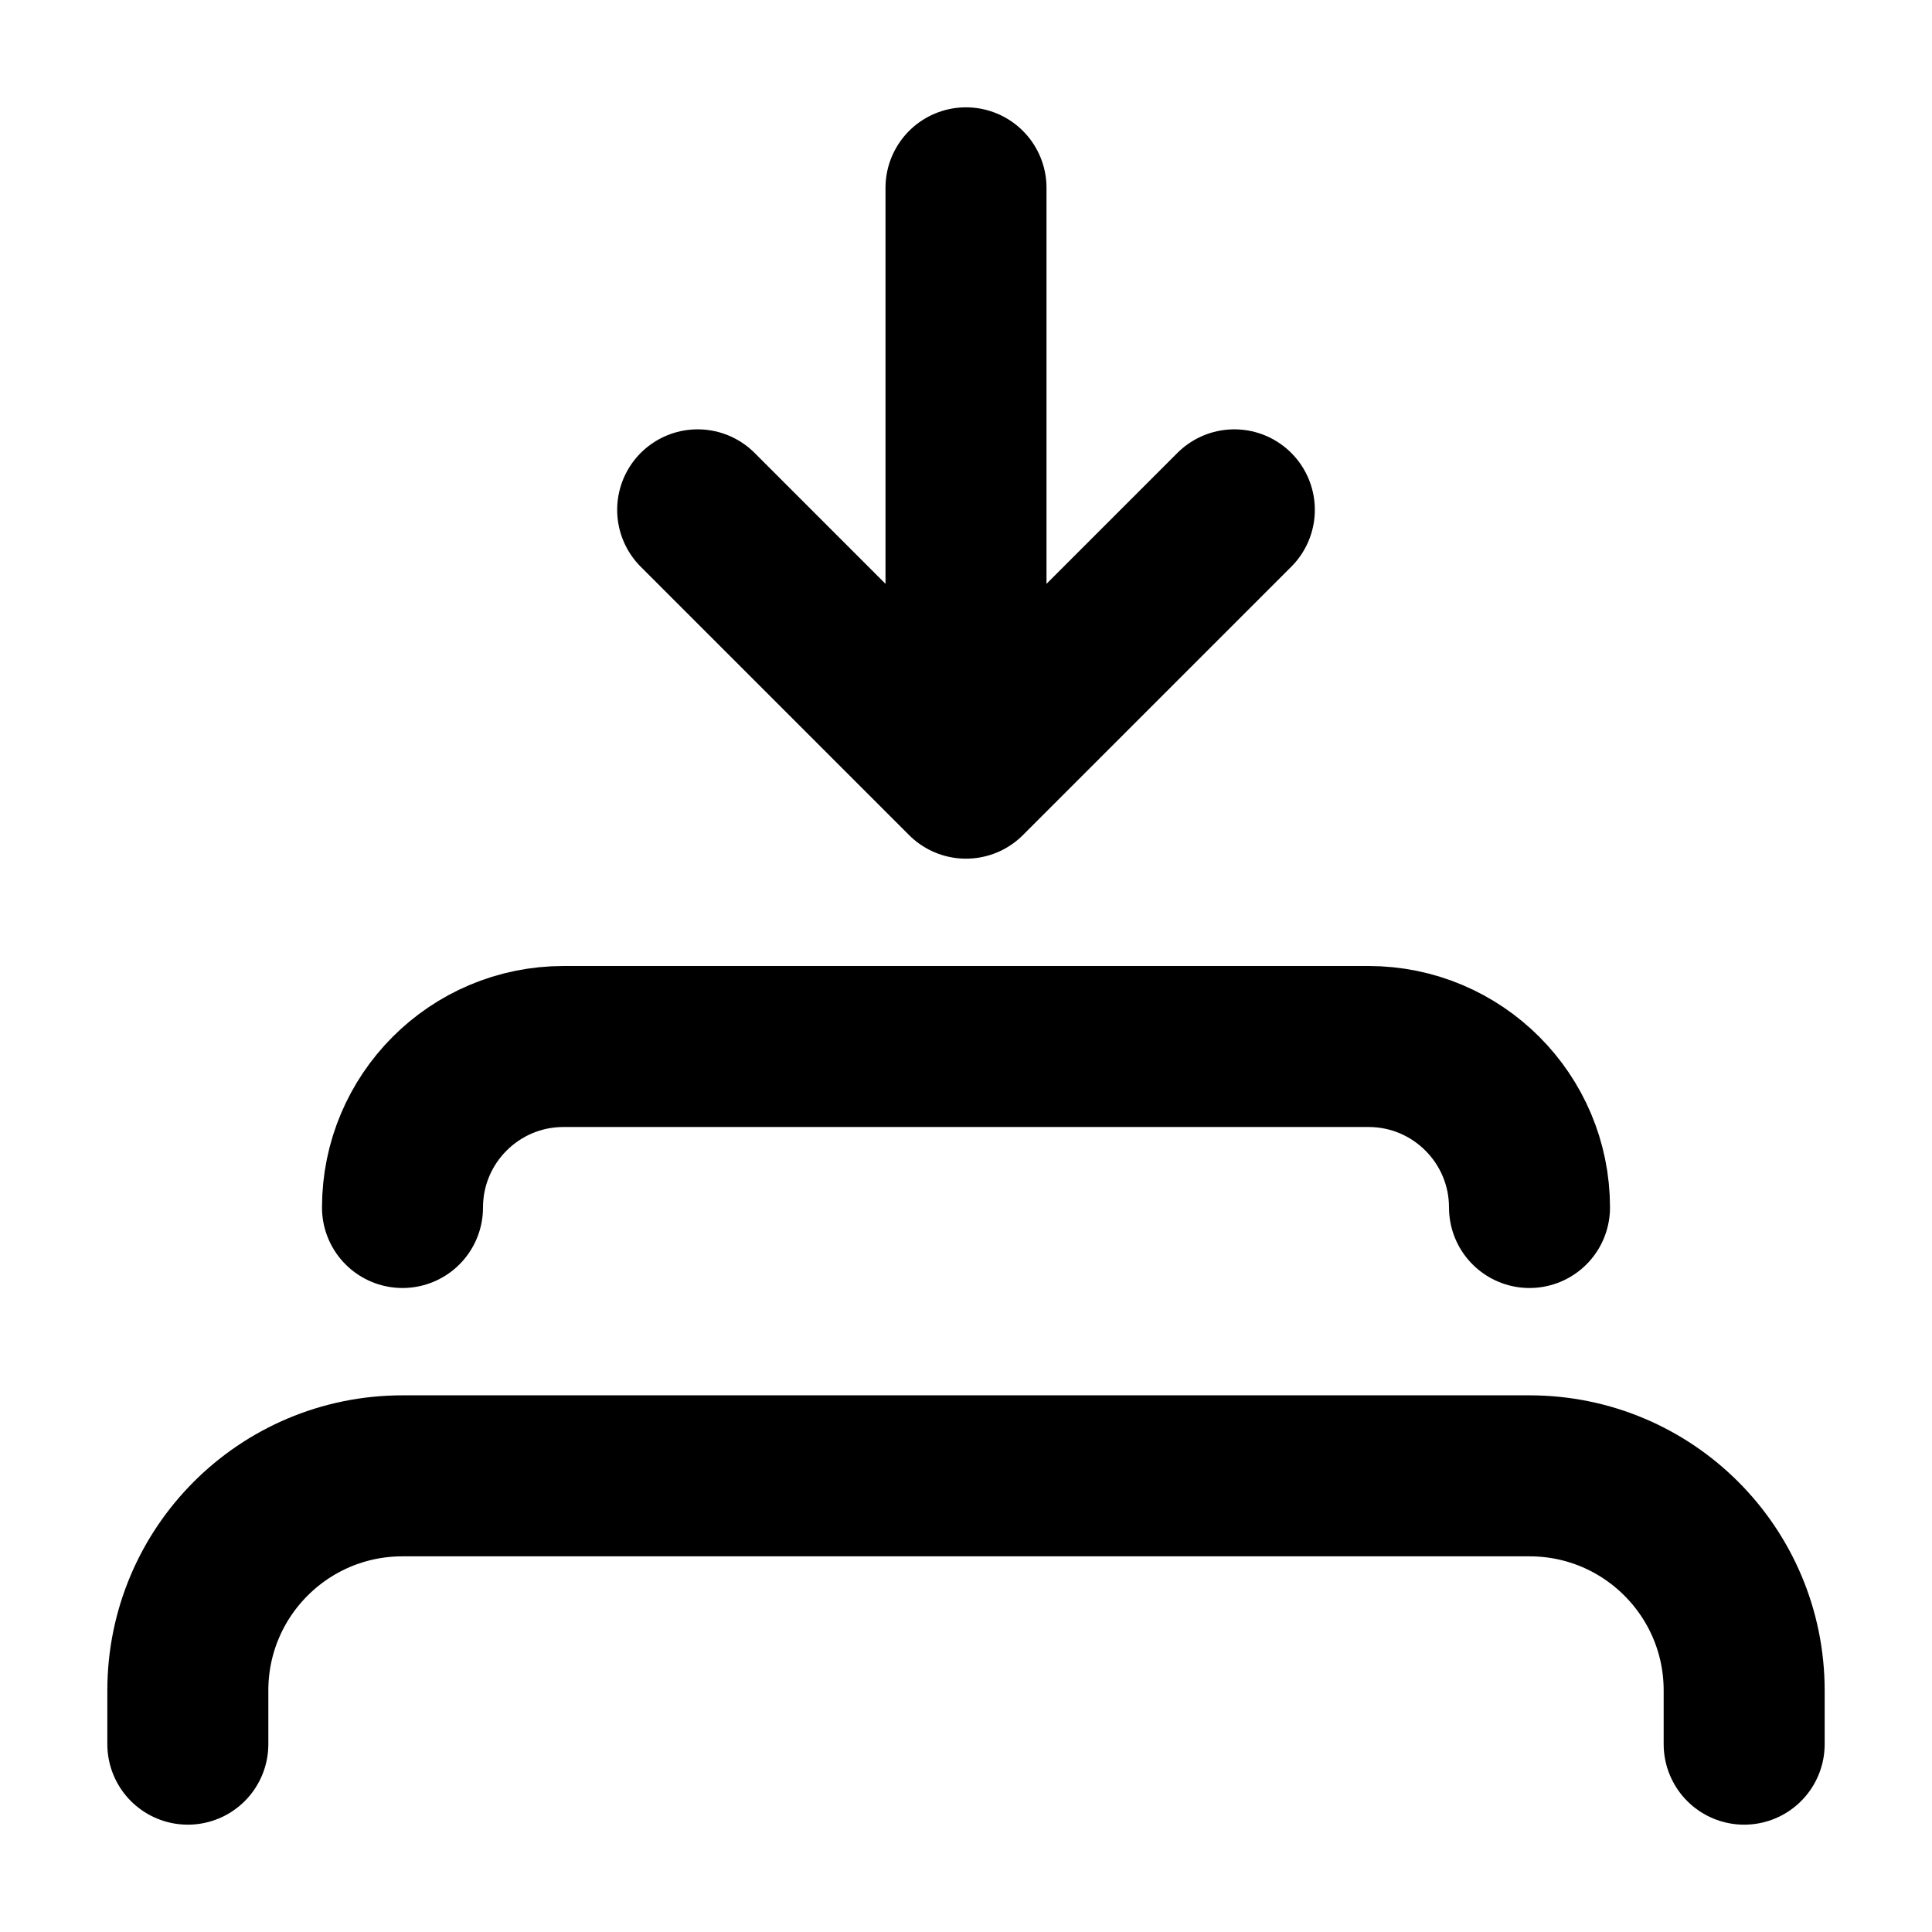
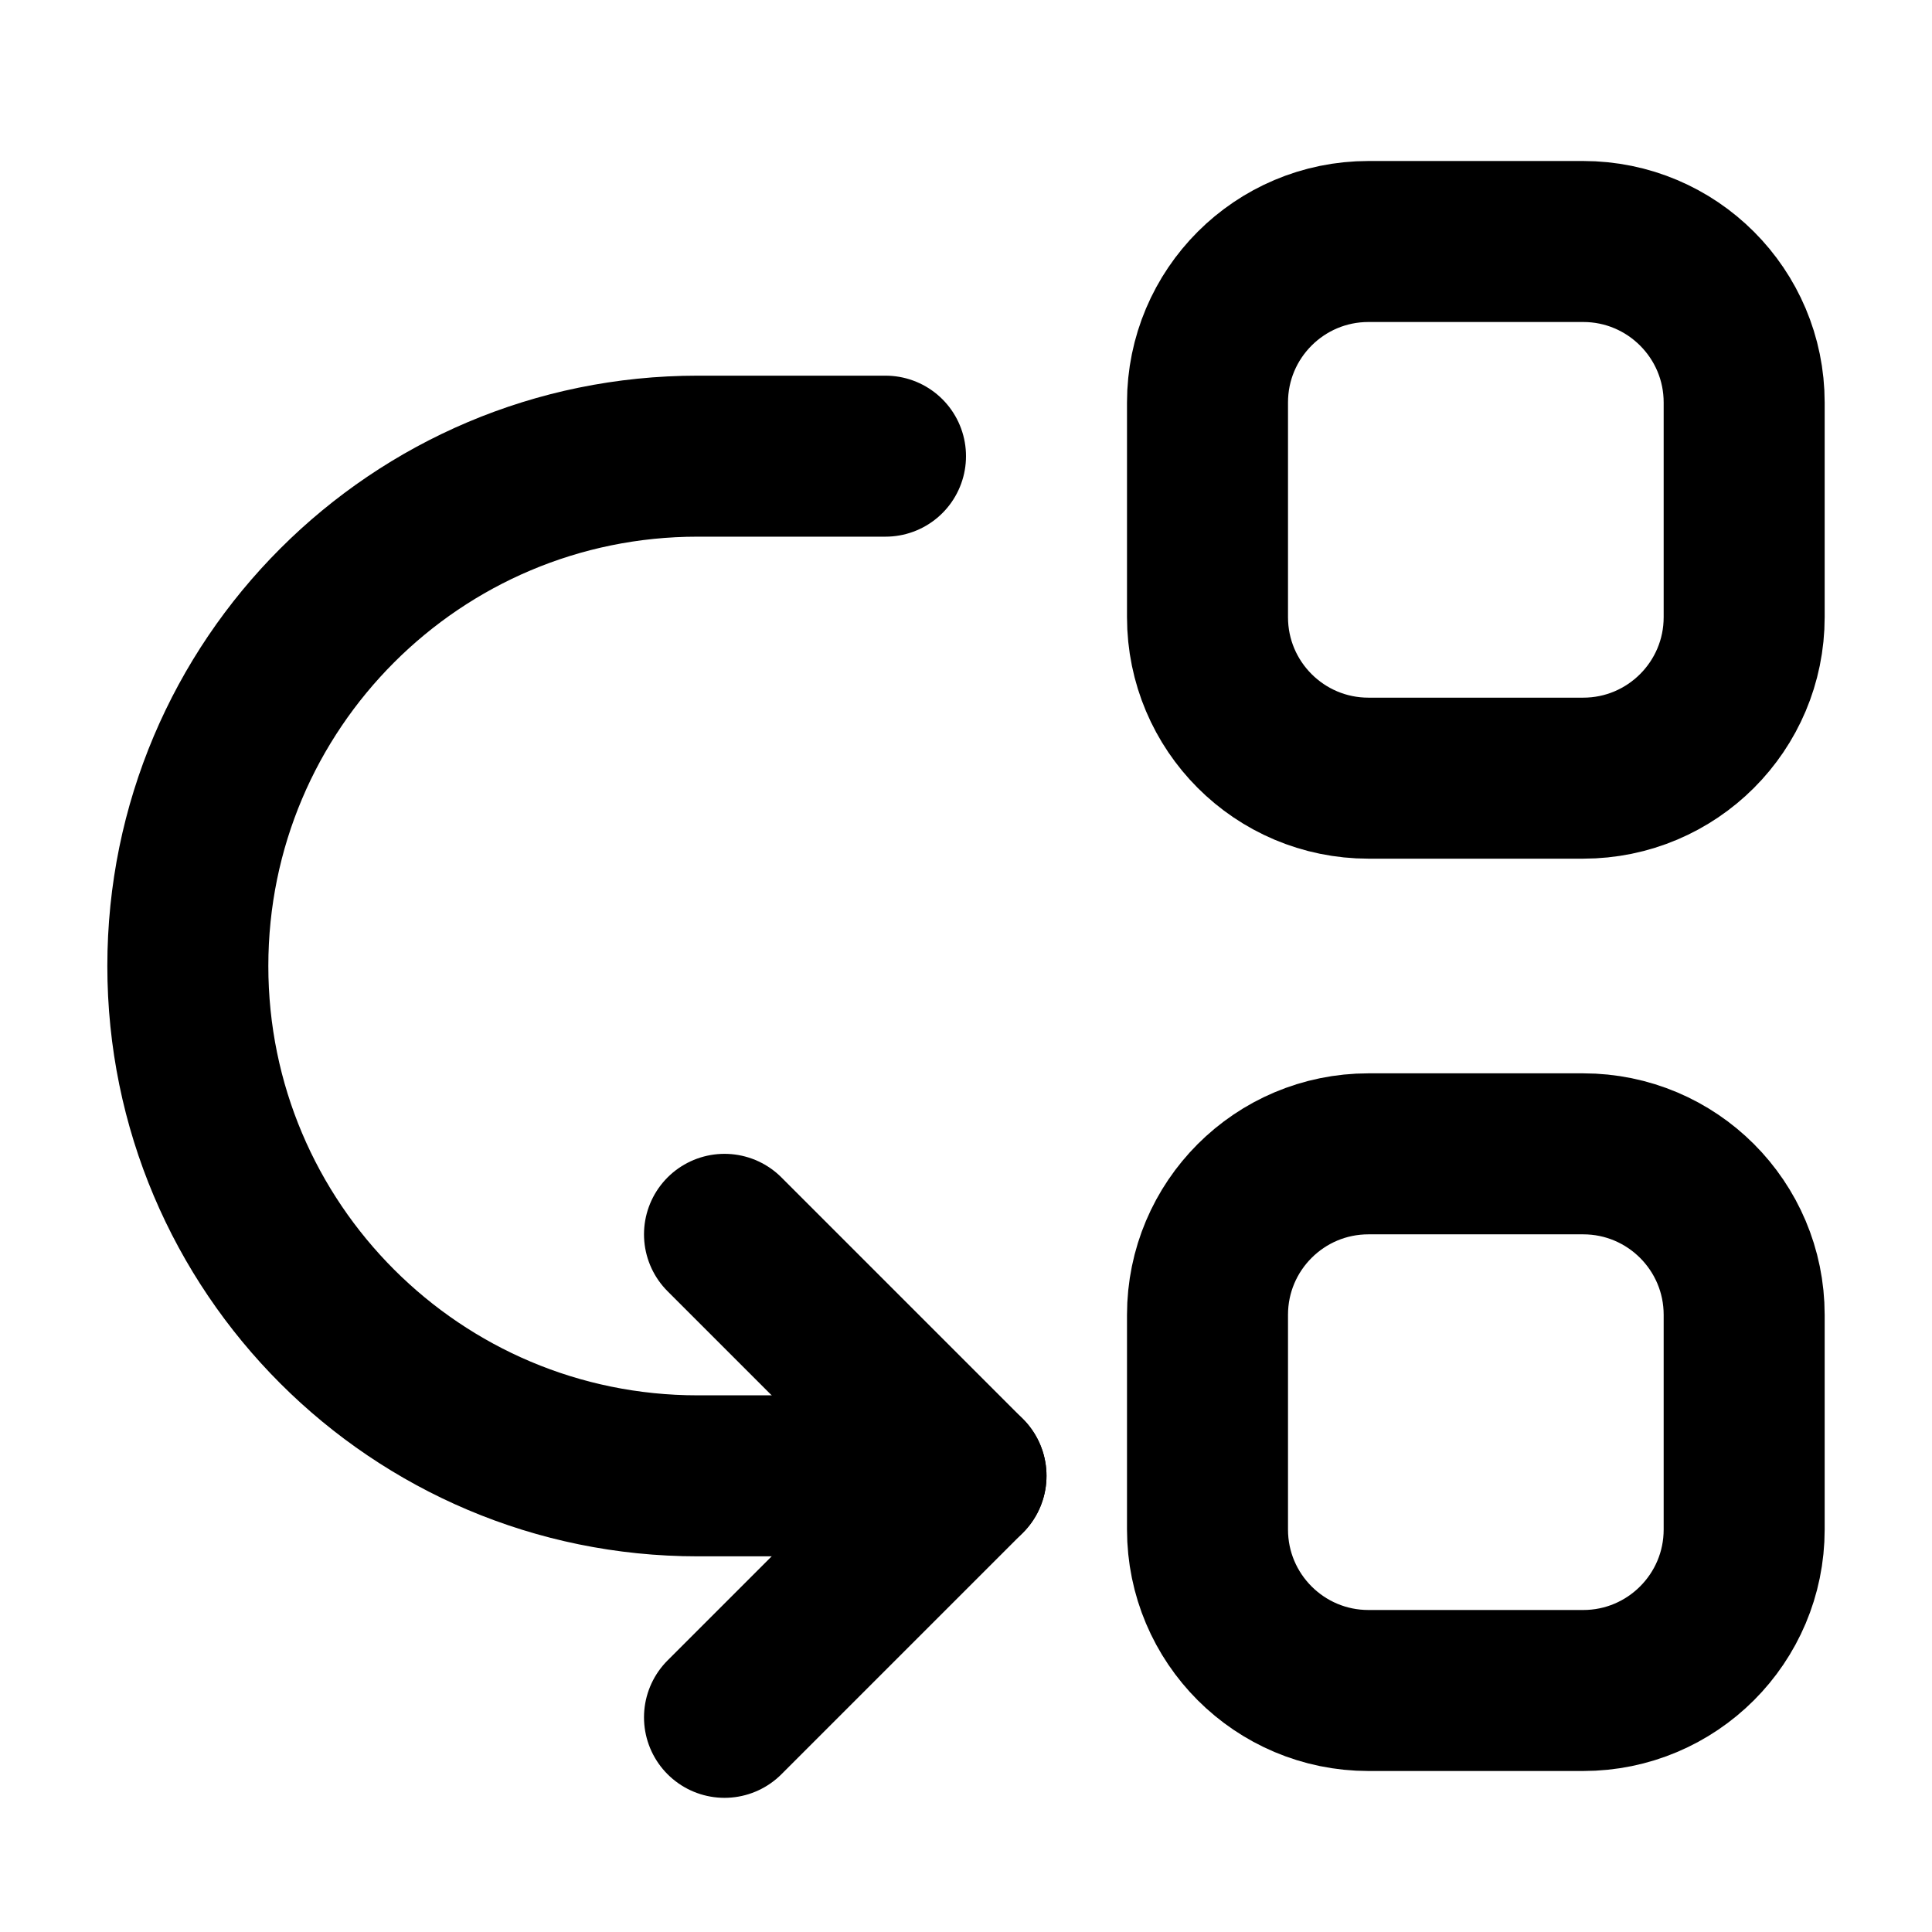
<svg xmlns="http://www.w3.org/2000/svg" height="18" width="18" viewBox="0 0 18 18">
  <g stroke-linecap="round" stroke-width="1.5" fill="none" stroke="currentColor" stroke-linejoin="round" class="nc-icon-wrapper">
-     <path d="M1.75,16.25v-.5c0-1.105,.895-2,2-2H14.25c1.105,0,2,.895,2,2v.5" />
-     <path d="M3.75,11.25c0-.828,.672-1.5,1.5-1.5h7.5c.828,0,1.5,.672,1.5,1.5" />
-     <polyline points="11.5 4.75 9 7.25 6.5 4.75" data-color="color-2" />
-     <line x1="9" y1="7" x2="9" y2="1.75" data-color="color-2" />
+     <rect x="11.25" y="10.75" width="5" height="5" rx="1.5" ry="1.5" data-color="color-2" />
+     <rect x="11.25" y="2.25" width="5" height="5" rx="1.5" ry="1.5" />
+     <polyline points="6.75 11.5 9 13.75 6.75 16" />
+     <path d="M9,13.75h-2.5c-2.623,0-4.75-2.127-4.75-4.75h0c0-2.623,2.127-4.75,4.75-4.75h1.75" />
  </g>
</svg>
